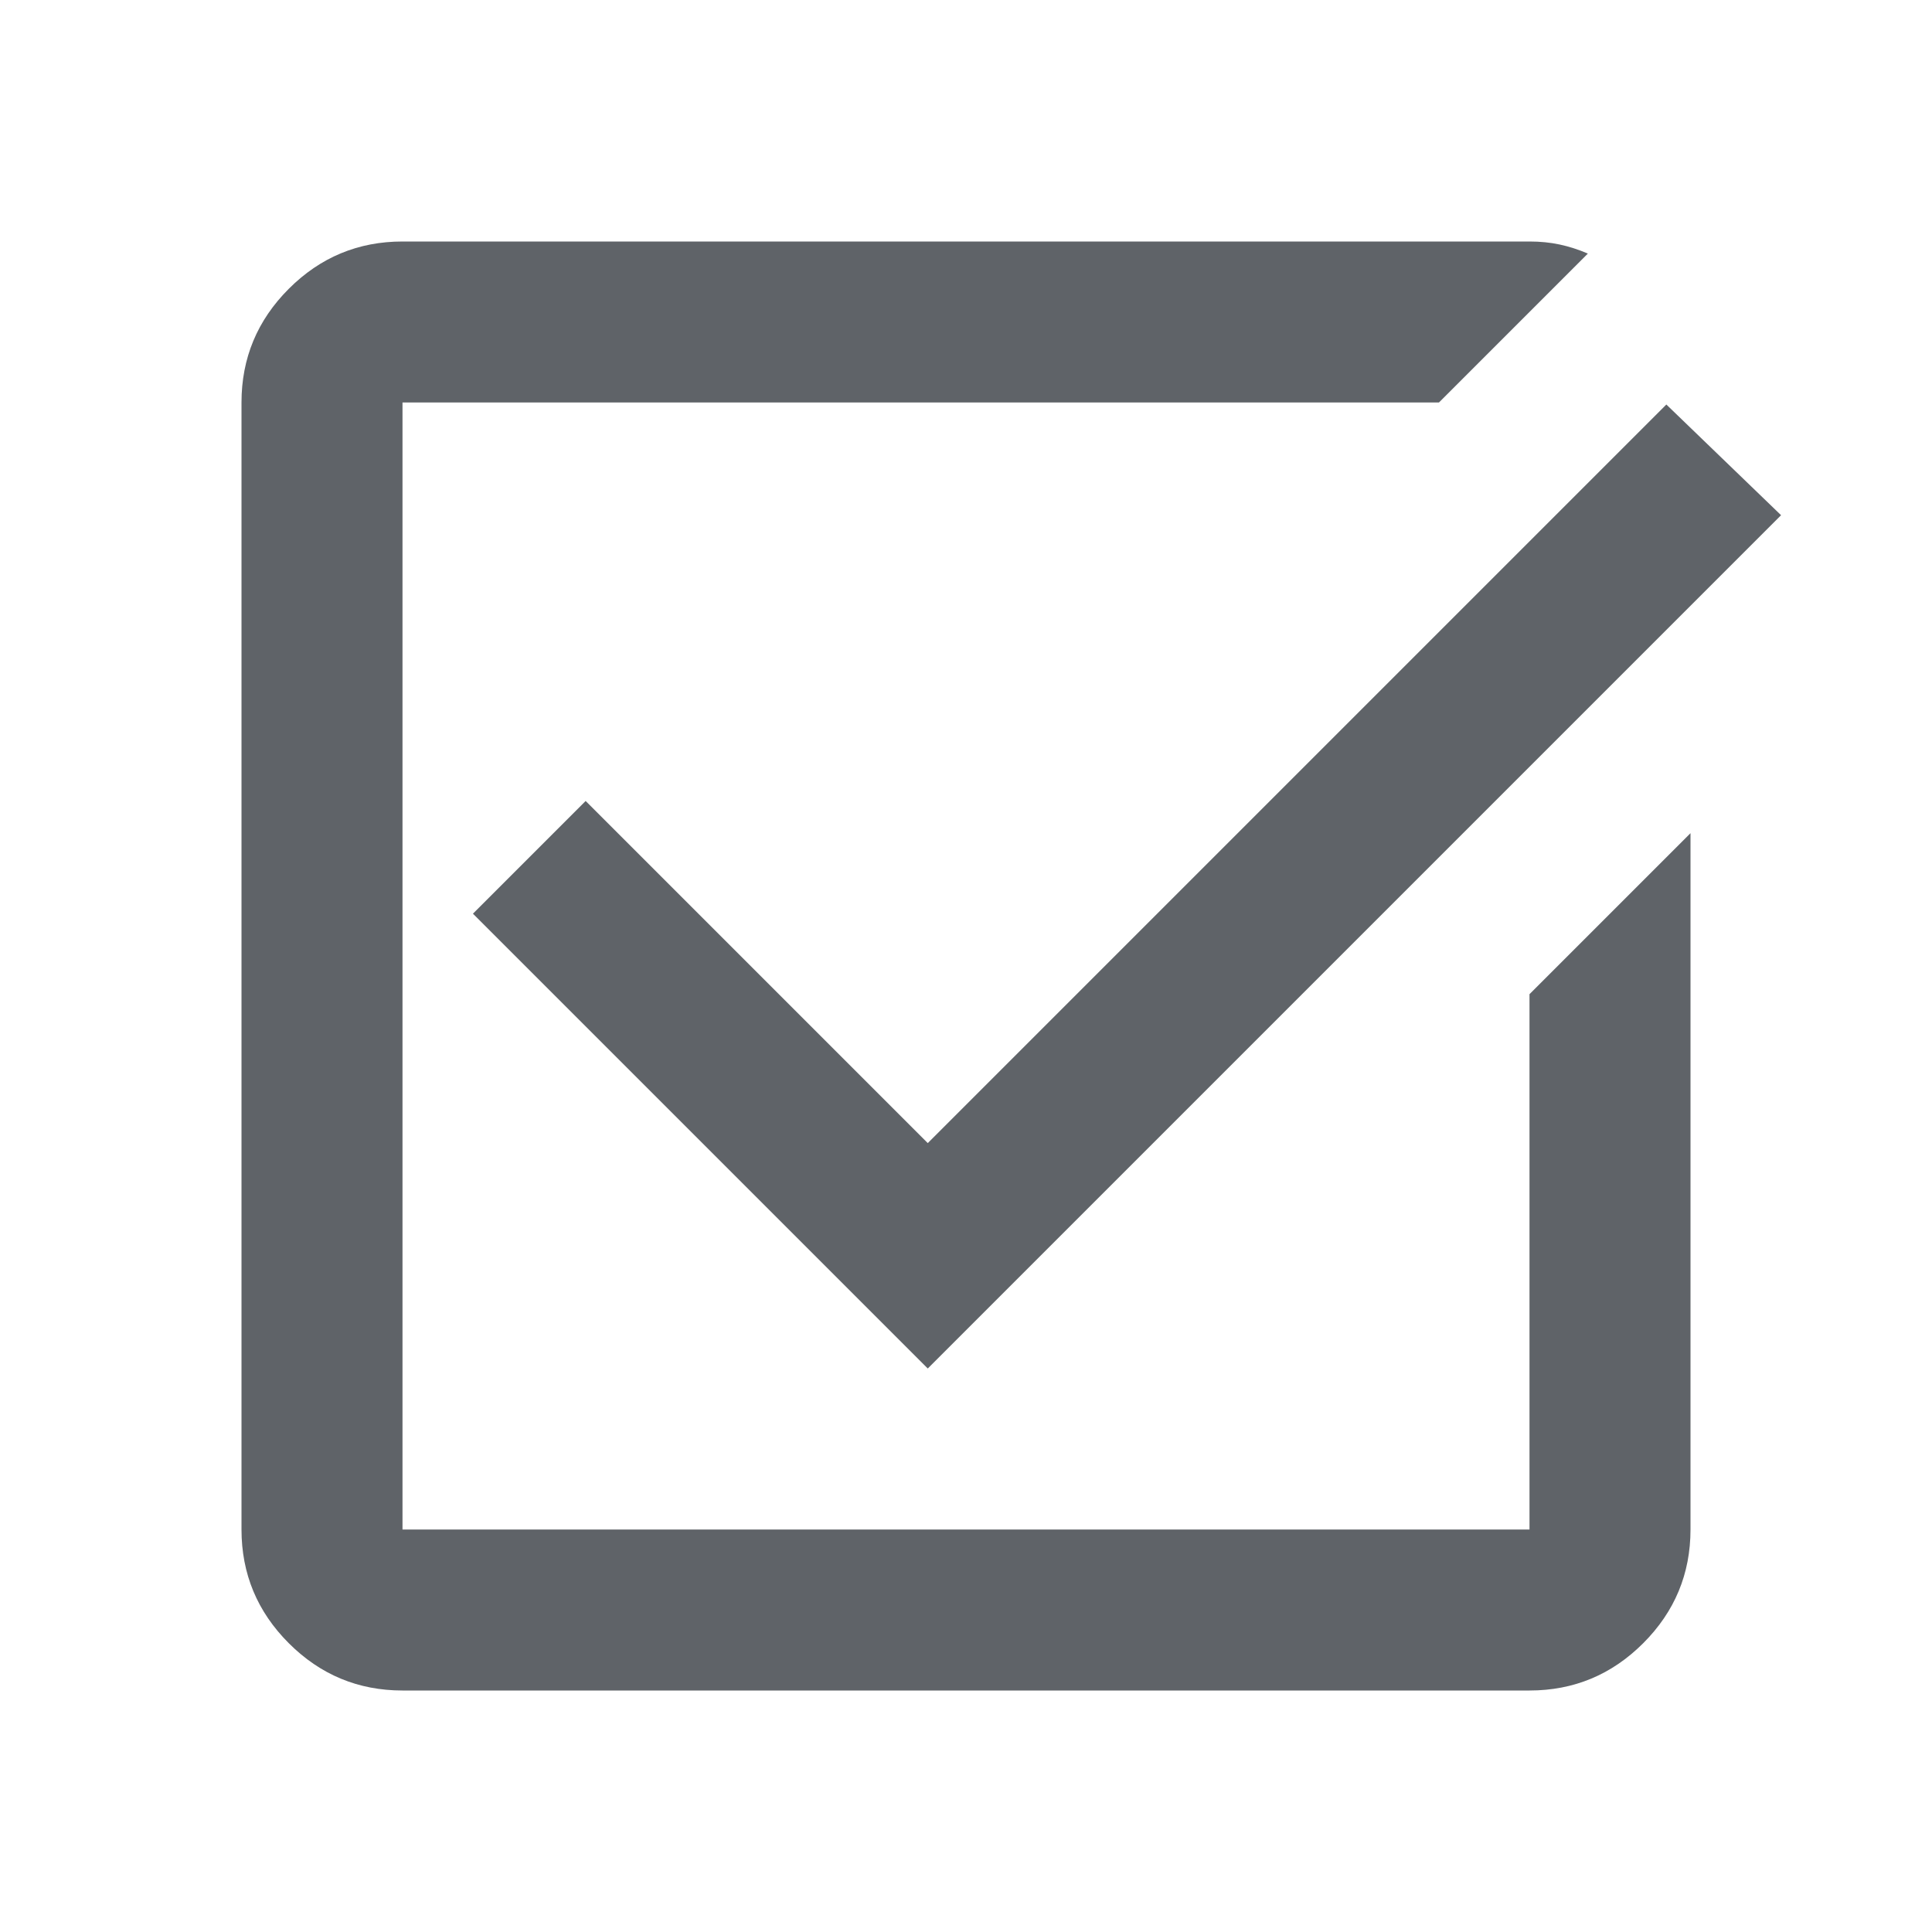
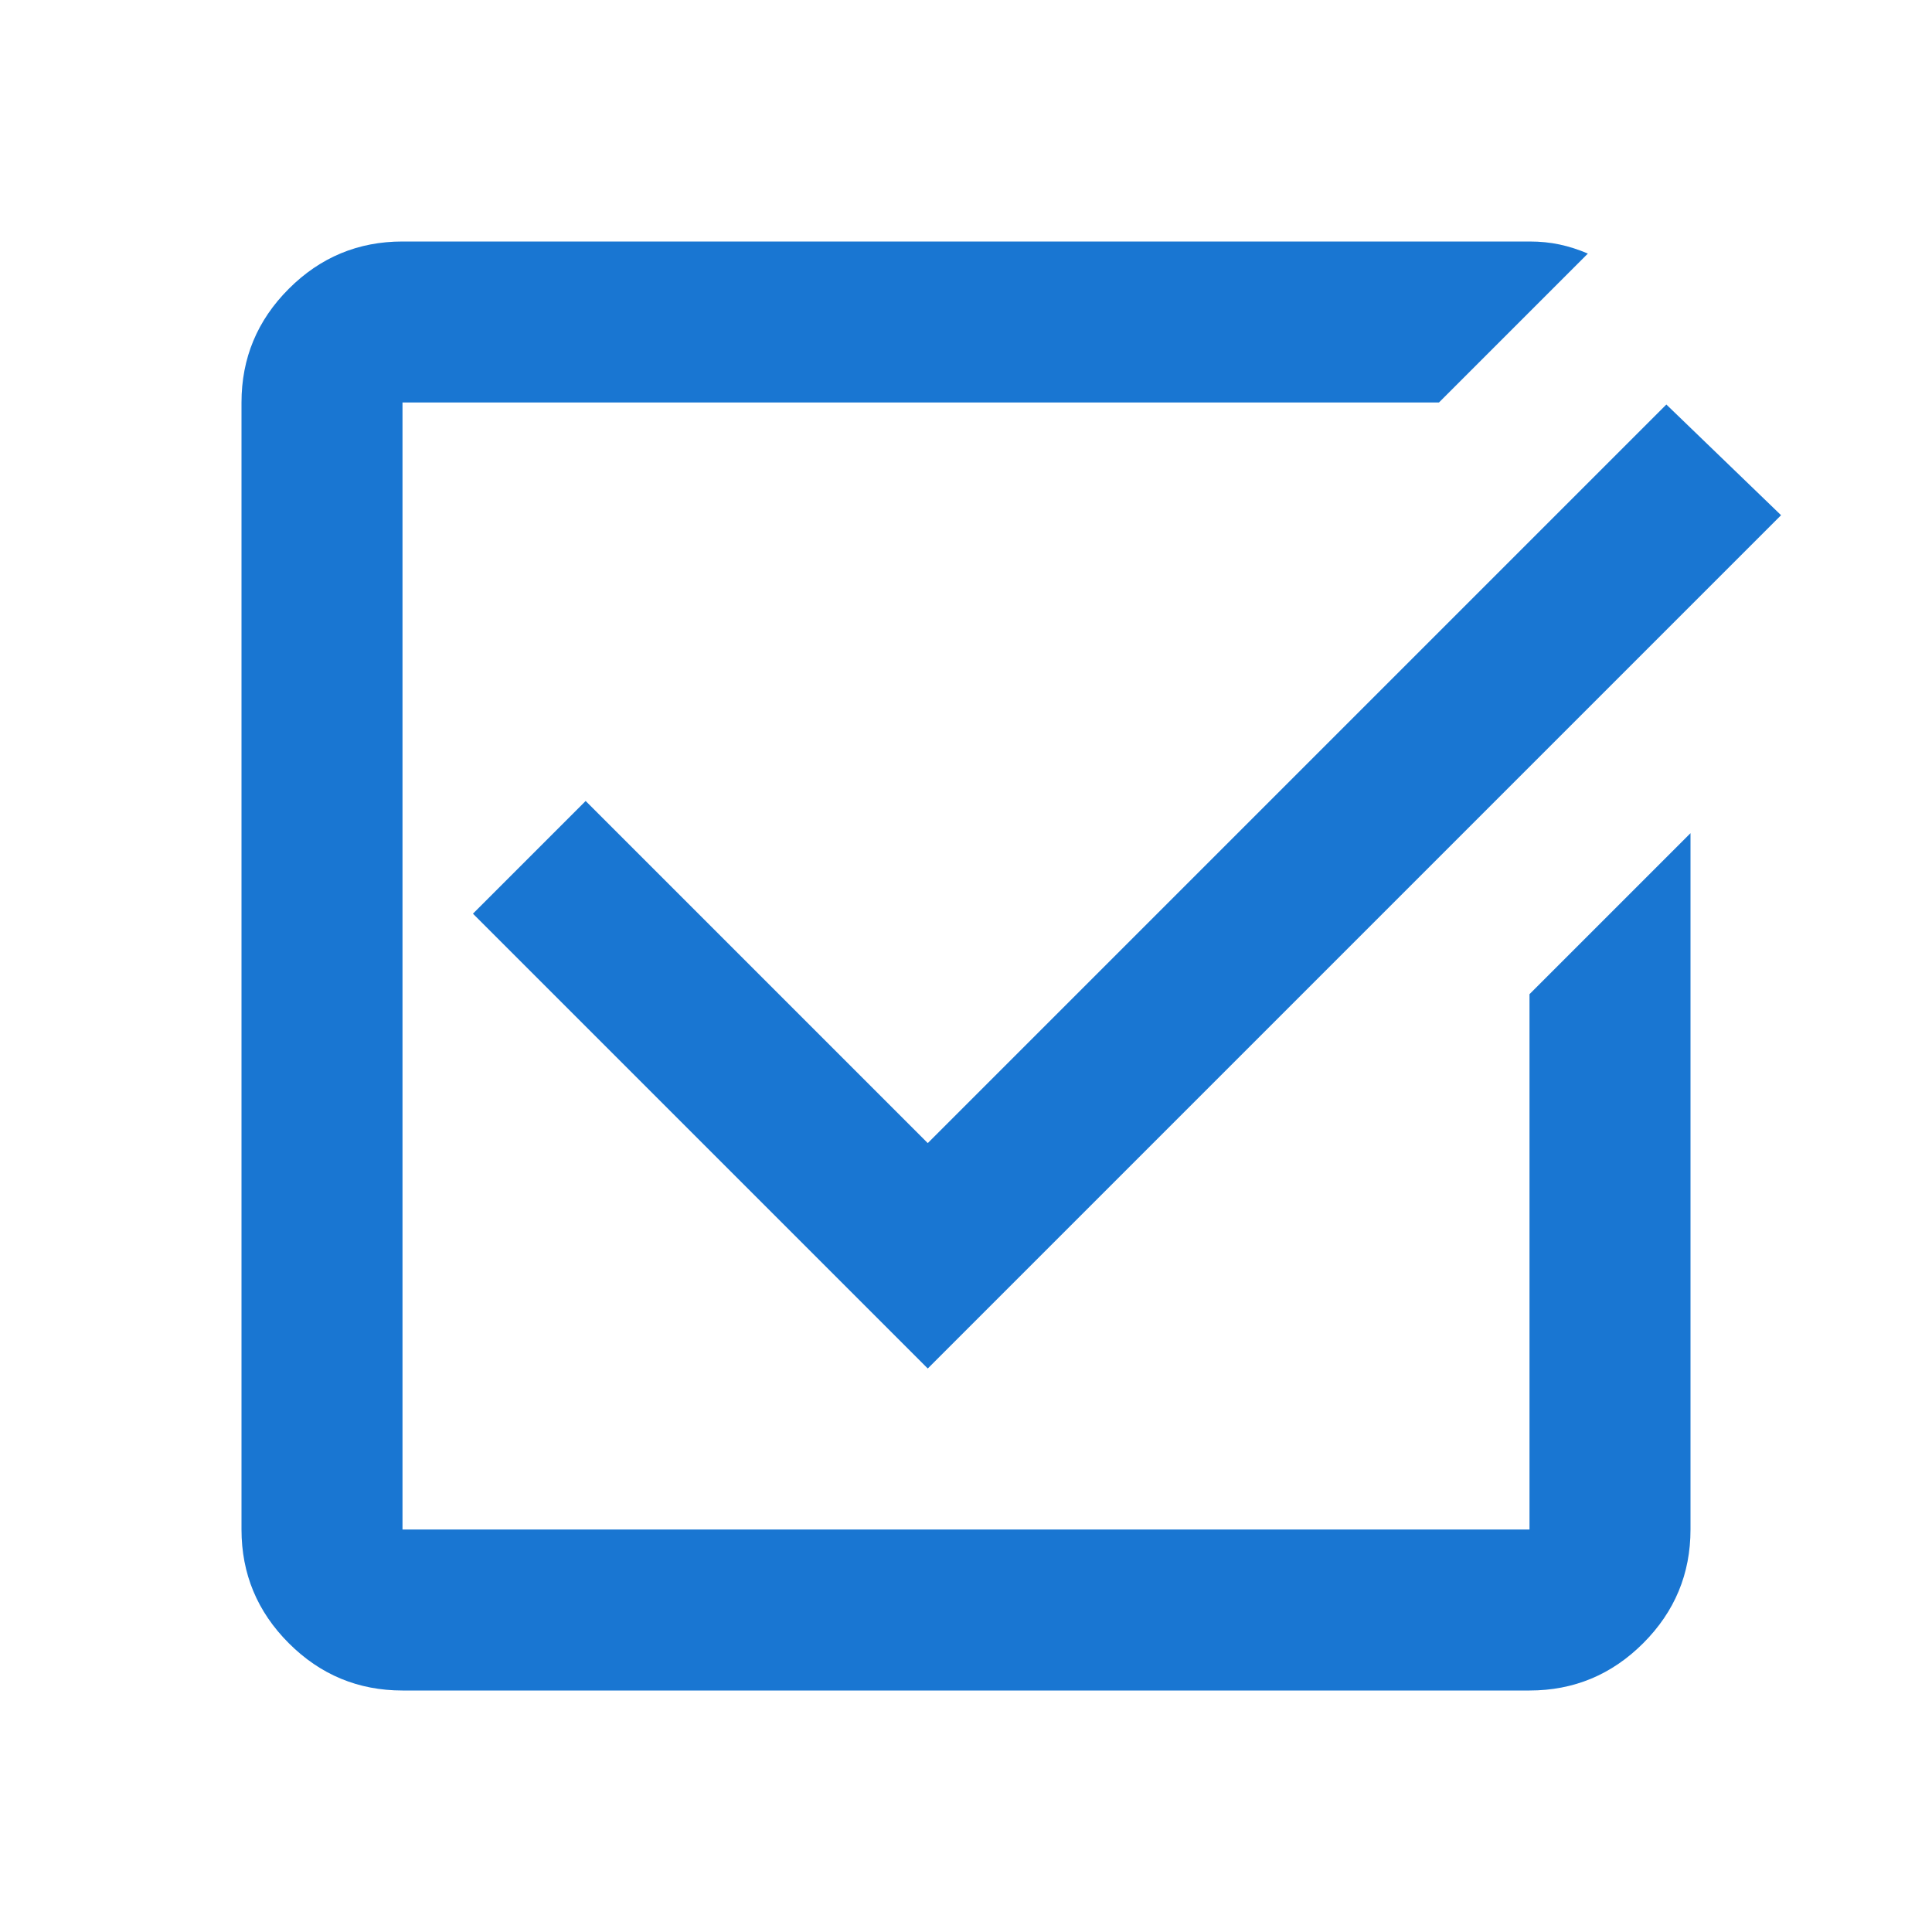
- <svg xmlns="http://www.w3.org/2000/svg" height="24px" viewBox="0 -960 960 960" width="24px" fill="#5f6368">
+ <svg xmlns="http://www.w3.org/2000/svg" height="24px" viewBox="0 -960 960 960" width="24px" fill="#1976d2">
  <path d="M200-120q-33 0-56.5-23.5T120-200v-560q0-33 23.5-56.5T200-840h560q8 0 15 1.5t14 4.5l-74 74H200v560h560v-266l80-80v346q0 33-23.5 56.5T760-120H200Zm261-160L235-506l56-56 170 170 367-367 57 55-424 424Z" />
</svg>
